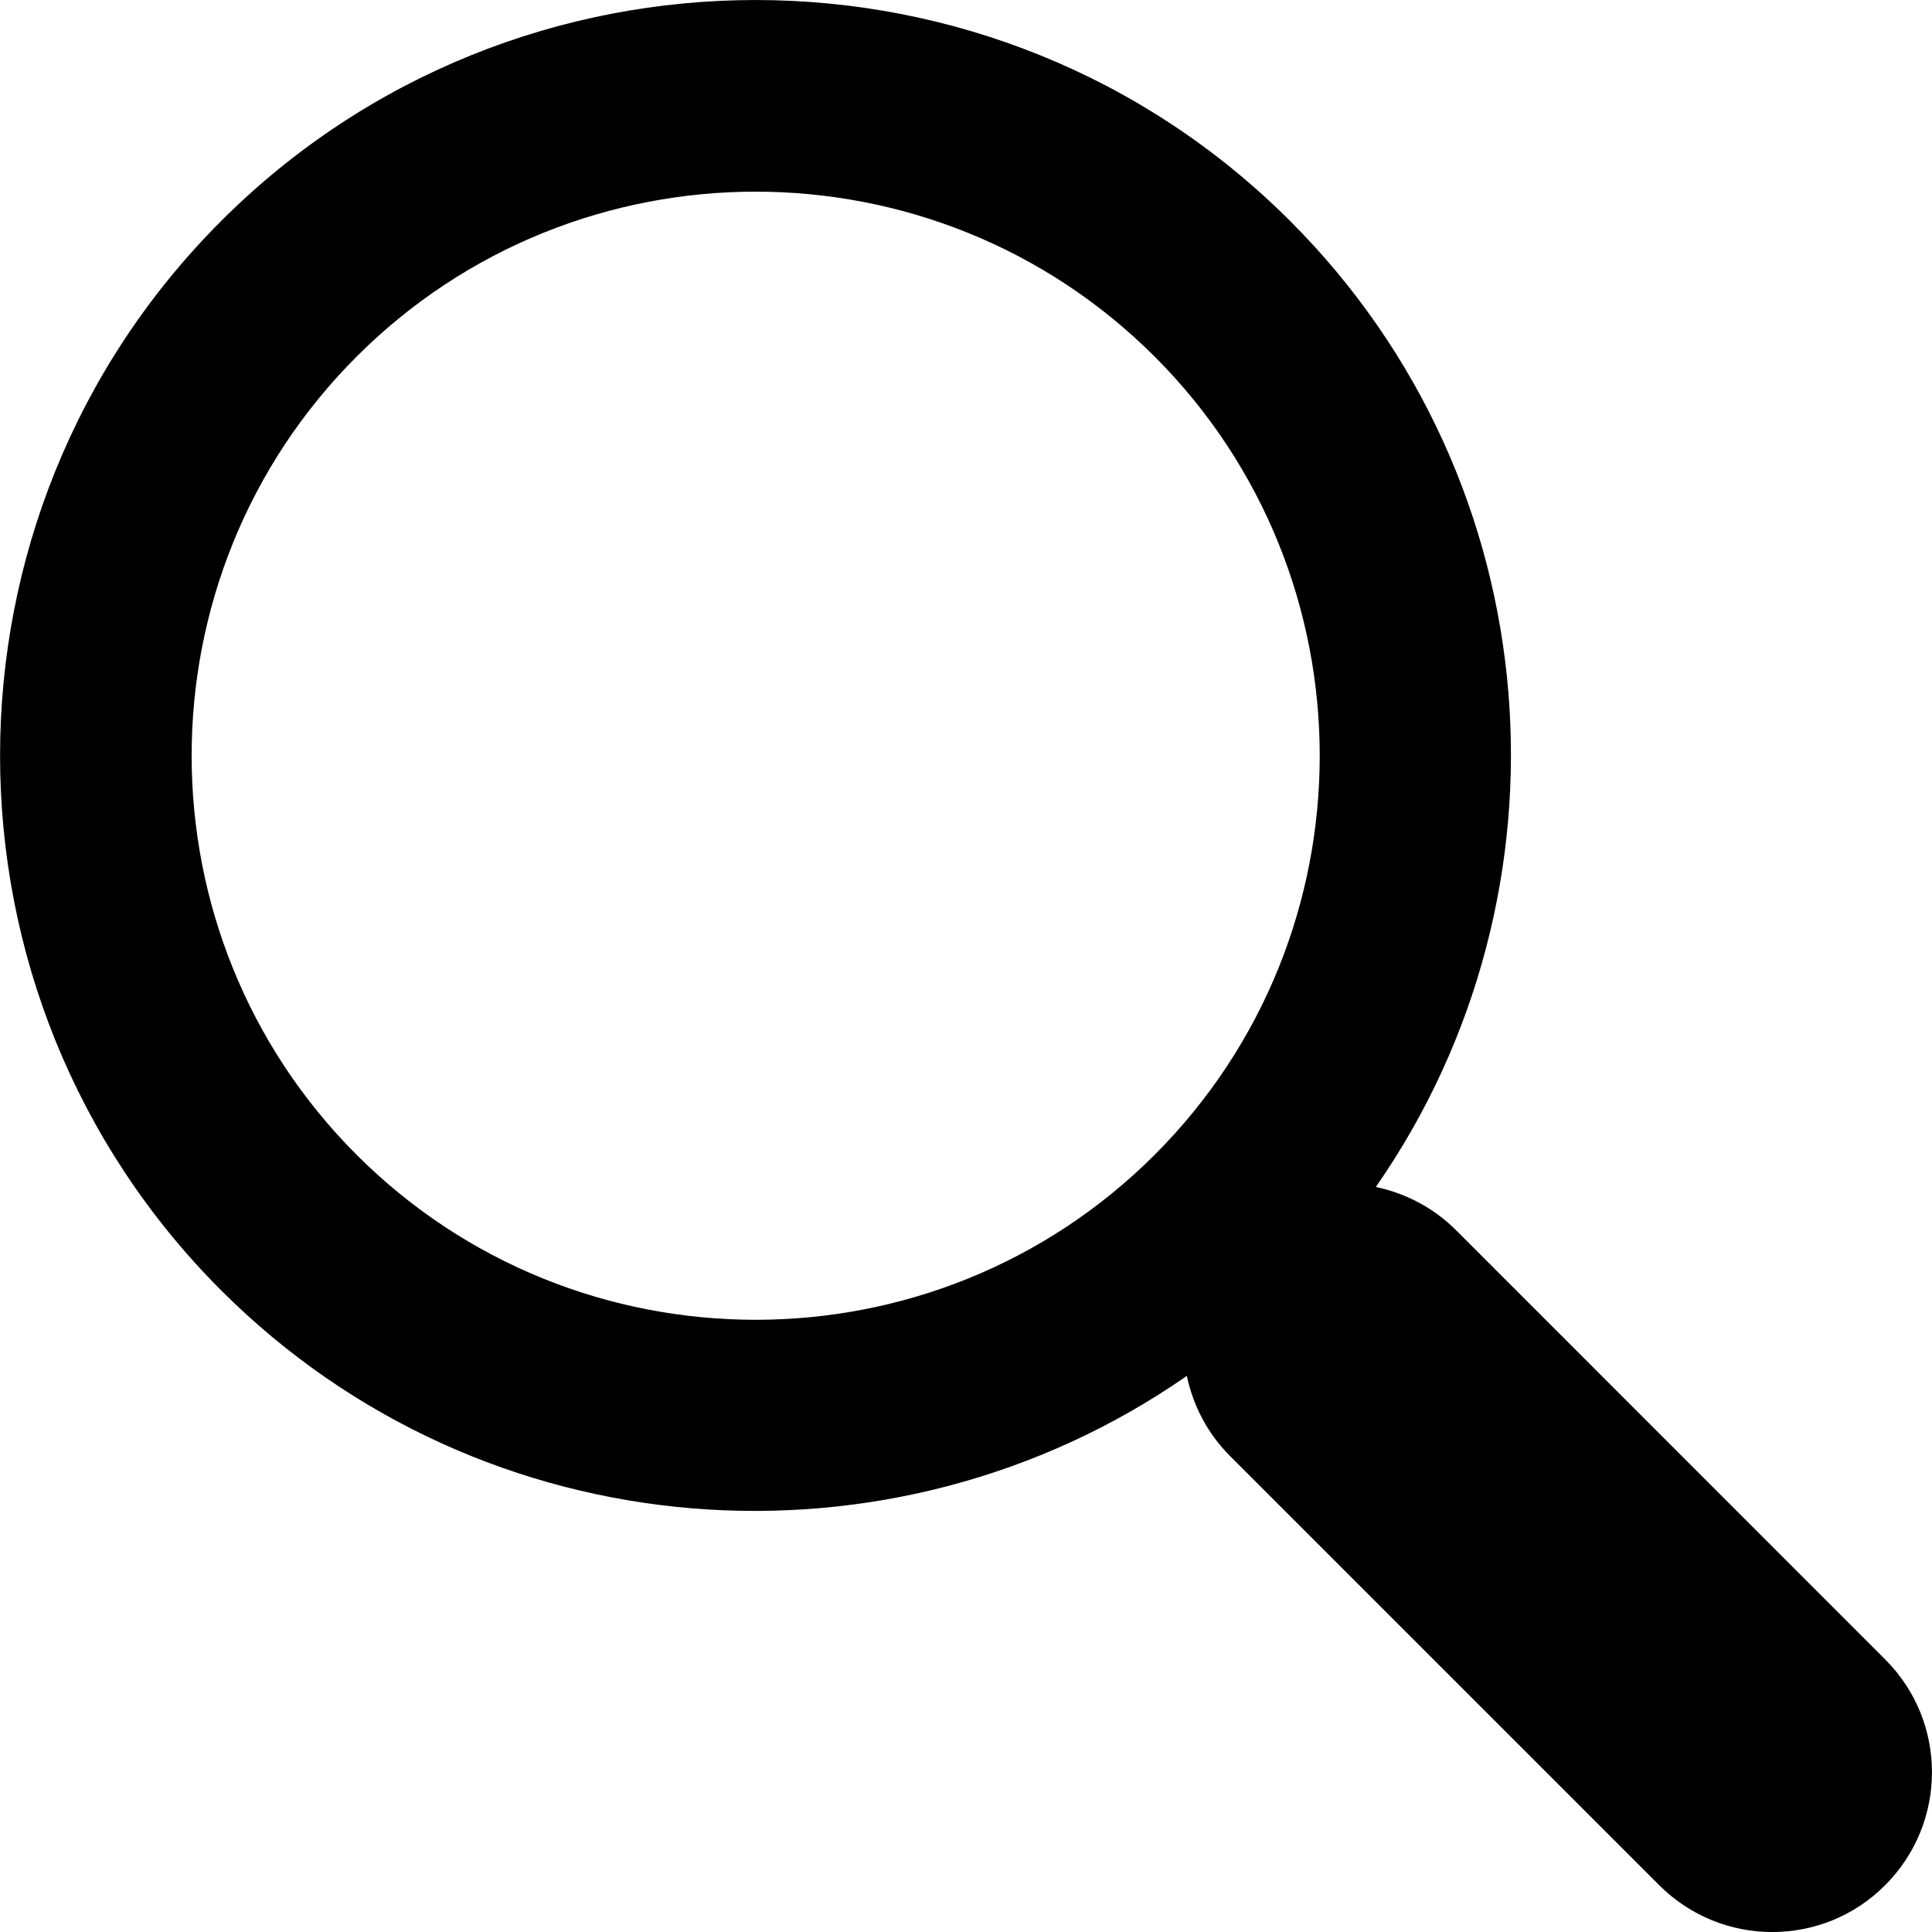
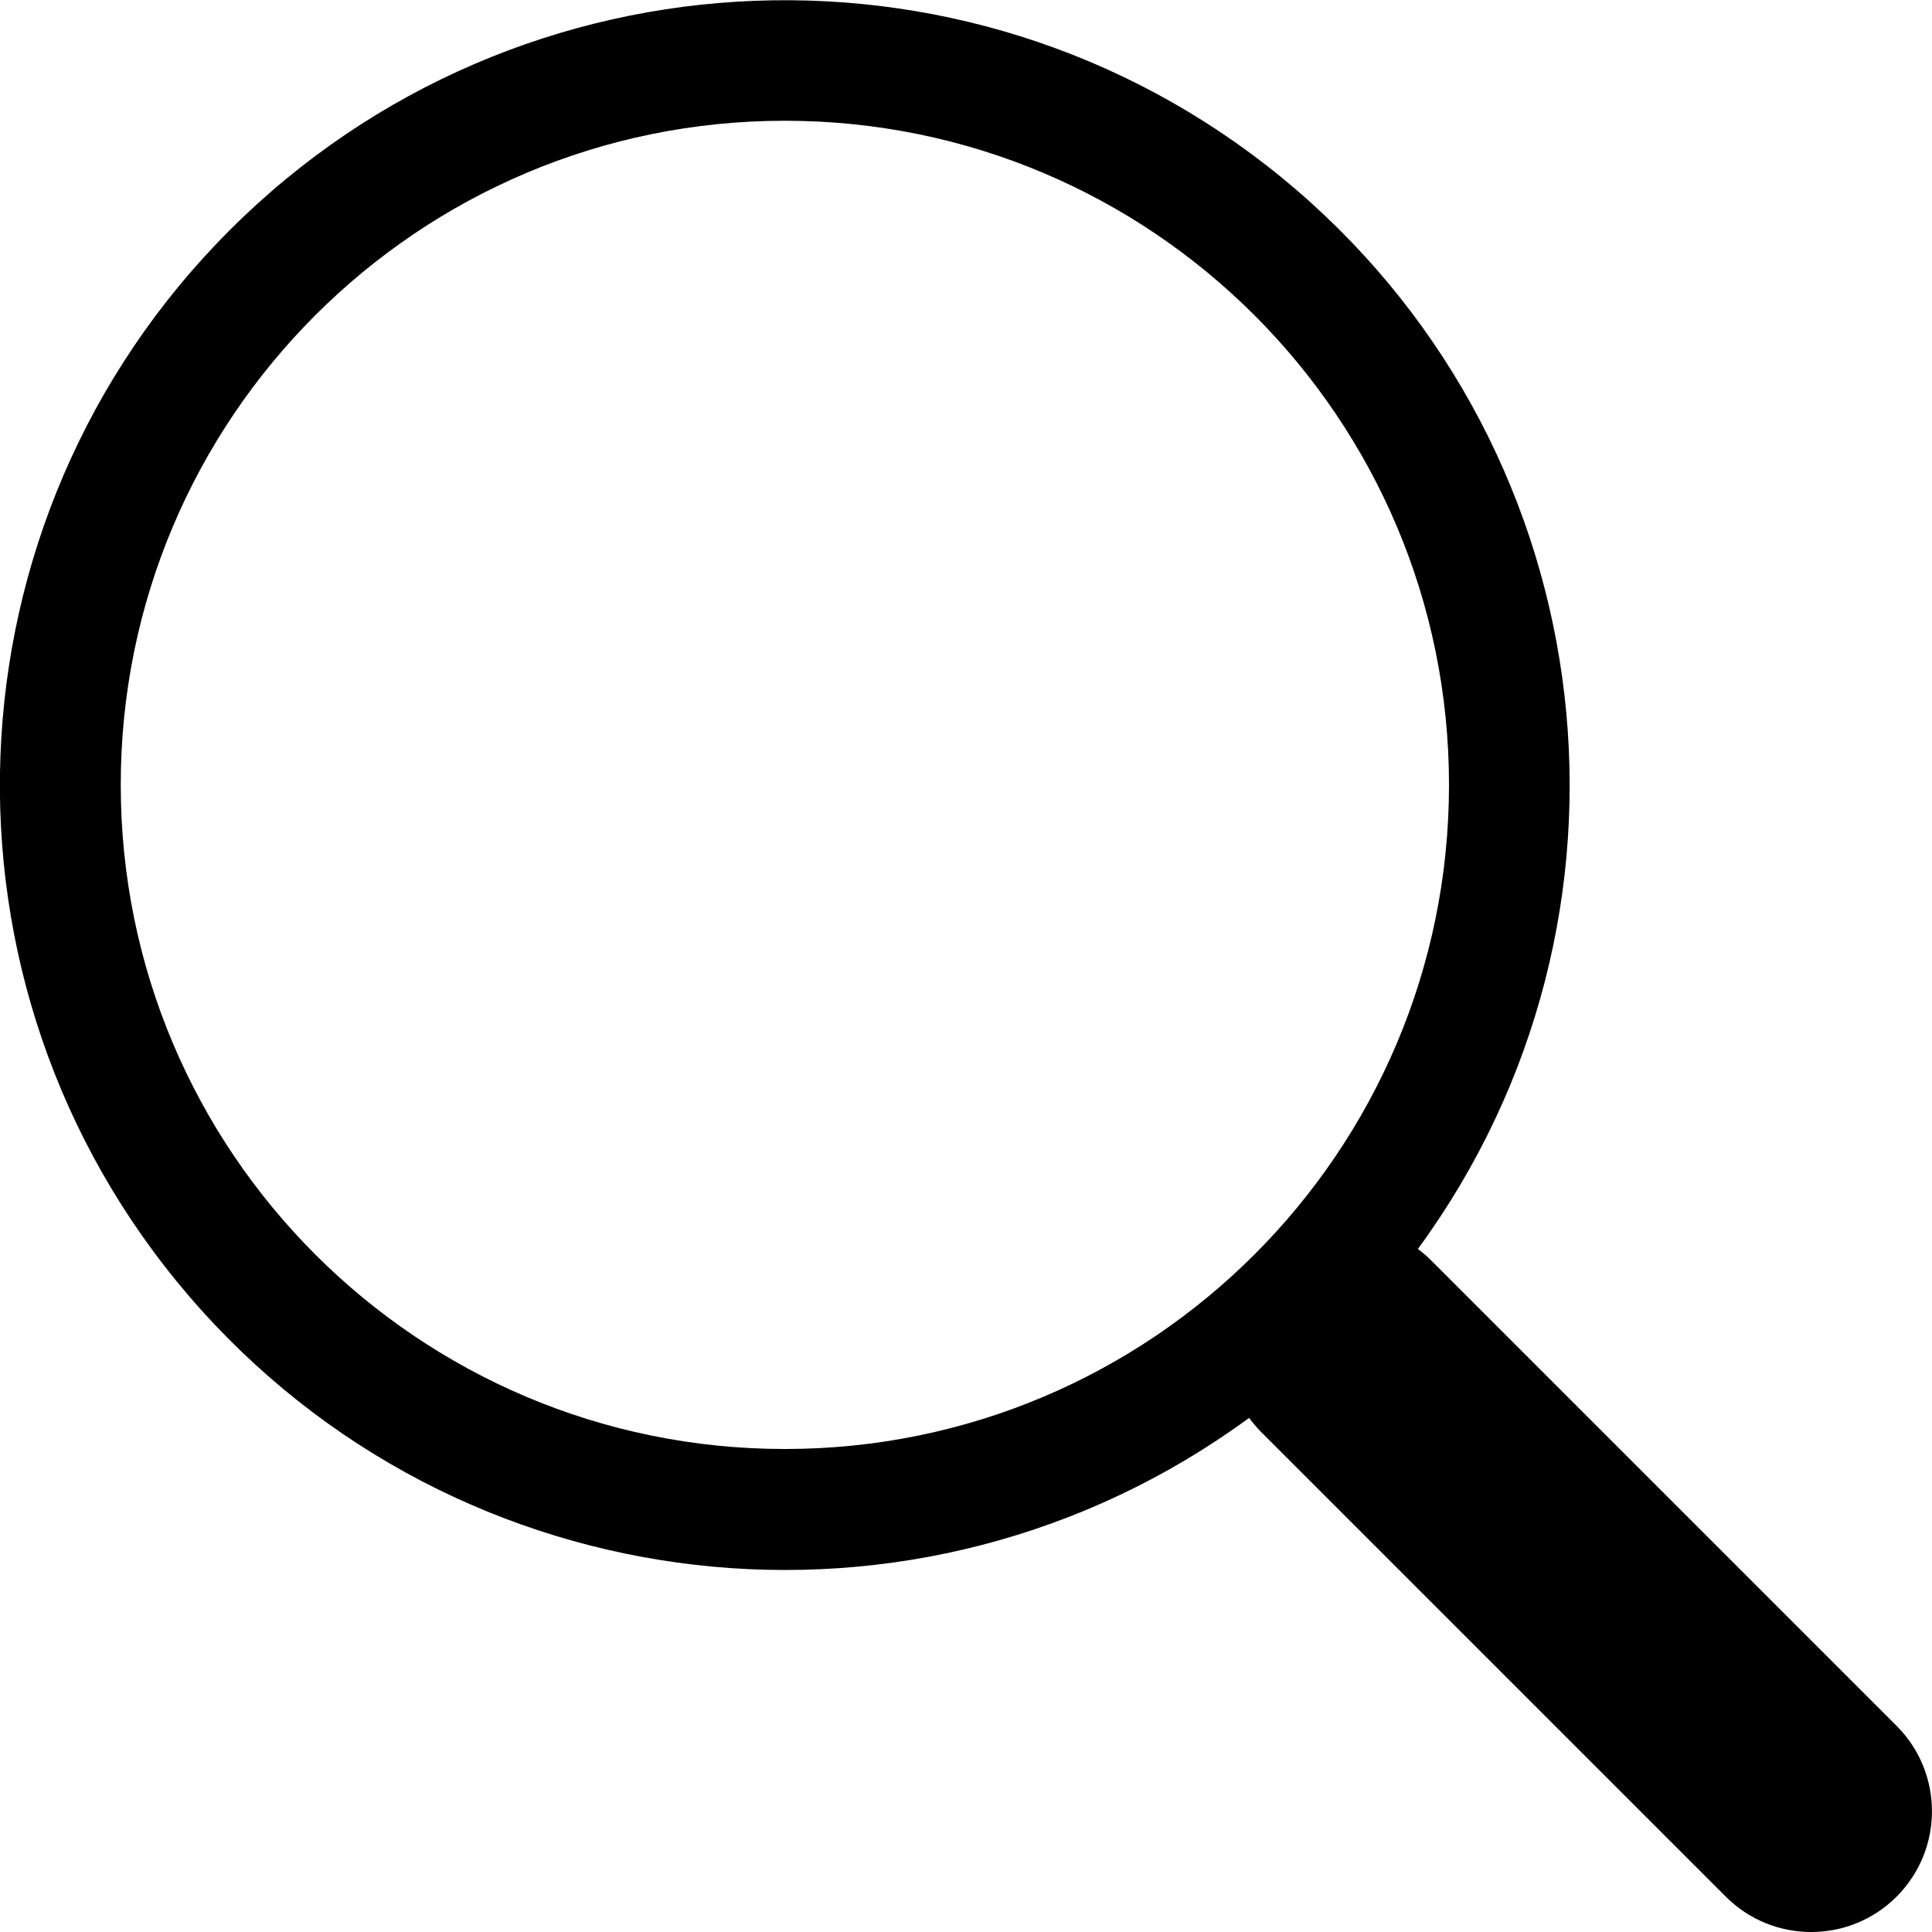
- <svg xmlns="http://www.w3.org/2000/svg" version="1.1" id="Capa_1" x="0px" y="0px" width="30.239px" height="30.239px" fill="black" viewBox="0 0 30.239 30.239" style="enable-background:new 0 0 30.239 30.239;" xml:space="preserve">
-   <g>
-     <path d="M20.194,3.46c-4.613-4.613-12.121-4.613-16.734,0c-4.612,4.614-4.612,12.121,0,16.735   c4.108,4.107,10.506,4.547,15.116,1.34c0.097,0.459,0.319,0.897,0.676,1.254l6.718,6.718c0.979,0.977,2.561,0.977,3.535,0   c0.978-0.978,0.978-2.56,0-3.535l-6.718-6.72c-0.355-0.354-0.794-0.577-1.253-0.674C24.743,13.967,24.303,7.57,20.194,3.46z    M18.073,18.074c-3.444,3.444-9.049,3.444-12.492,0c-3.442-3.444-3.442-9.048,0-12.492c3.443-3.443,9.048-3.443,12.492,0   C21.517,9.026,21.517,14.63,18.073,18.074z" />
-   </g>
-   <g>
- </g>
-   <g>
- </g>
-   <g>
- </g>
-   <g>
- </g>
-   <g>
- </g>
-   <g>
- </g>
-   <g>
- </g>
-   <g>
- </g>
-   <g>
- </g>
-   <g>
- </g>
-   <g>
- </g>
-   <g>
- </g>
-   <g>
- </g>
-   <g>
- </g>
-   <g>
- </g>
+ <svg xmlns="http://www.w3.org/2000/svg" width="16" height="16" fill="currentColor" class="bi bi-search" viewBox="0 0 16 16">
+   <path d="M11.742 10.344a6.5 6.5 0 1 0-1.397 1.398h-.001c.03.04.062.078.098.115l3.85 3.85a1 1 0 0 0 1.415-1.414l-3.85-3.85a1.007 1.007 0 0 0-.115-.1zM12 6.5a5.5 5.5 0 1 1-11 0 5.5 5.5 0 0 1 11 0z" />
</svg>
